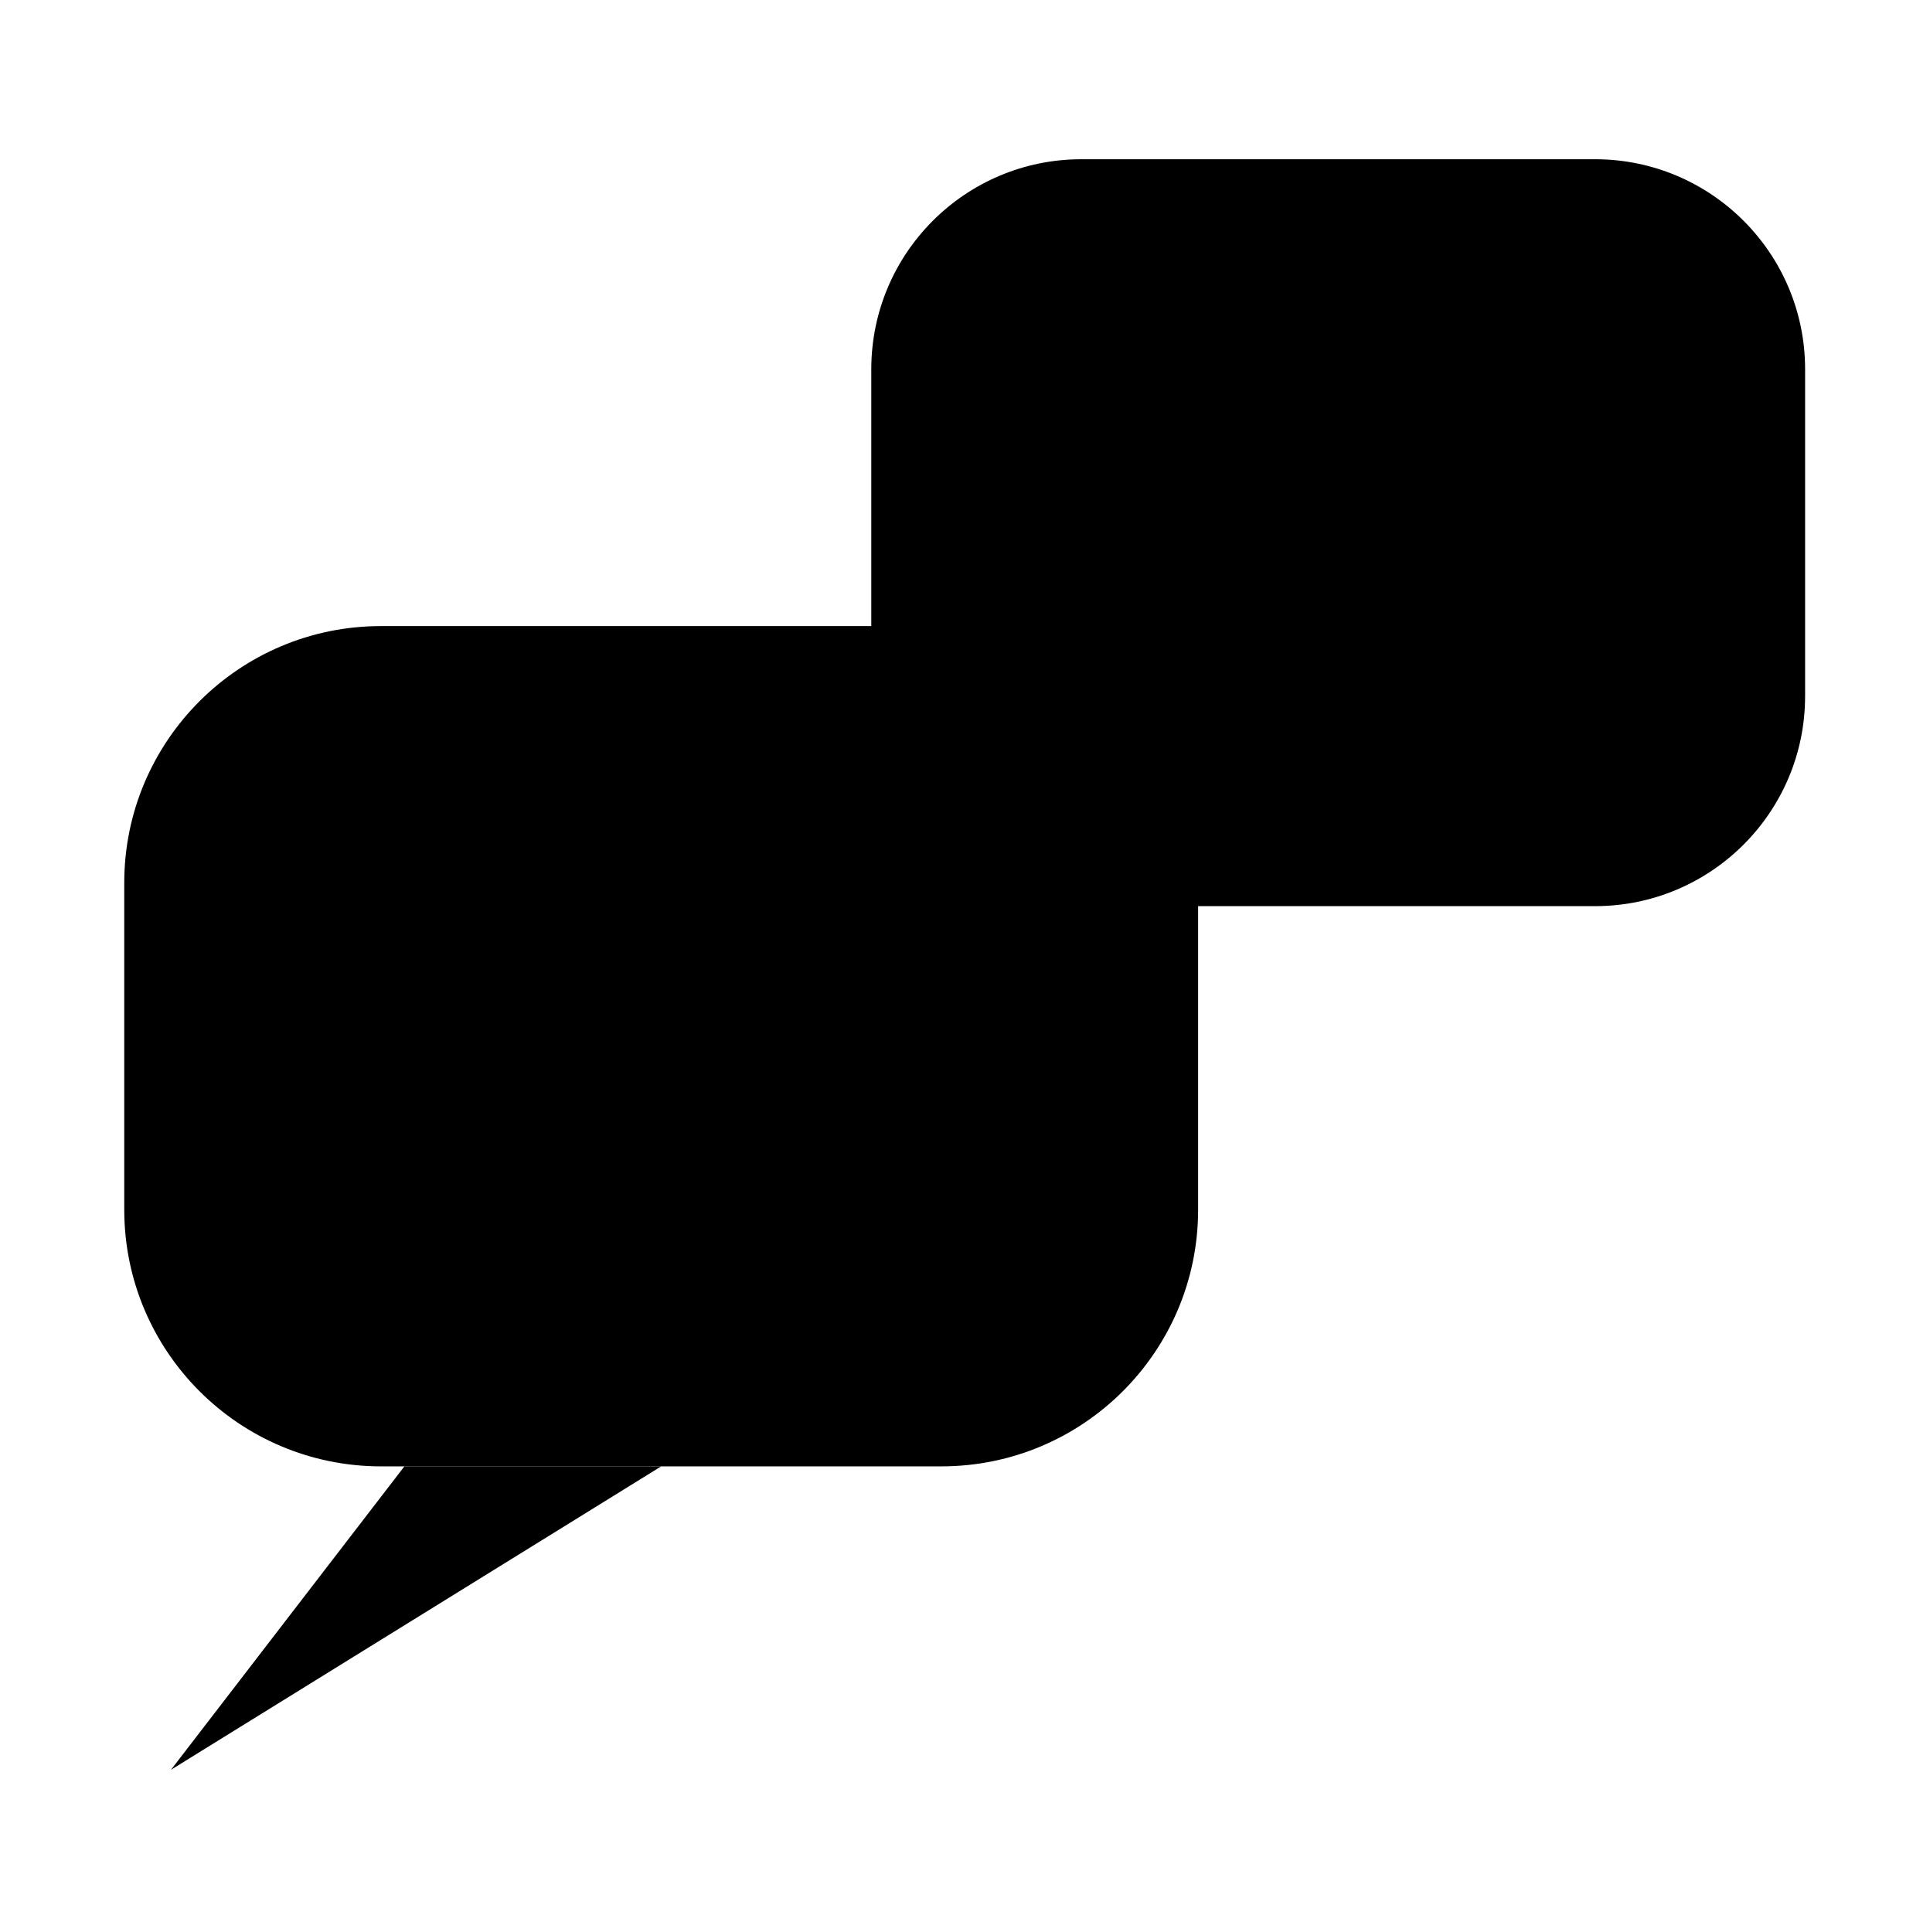
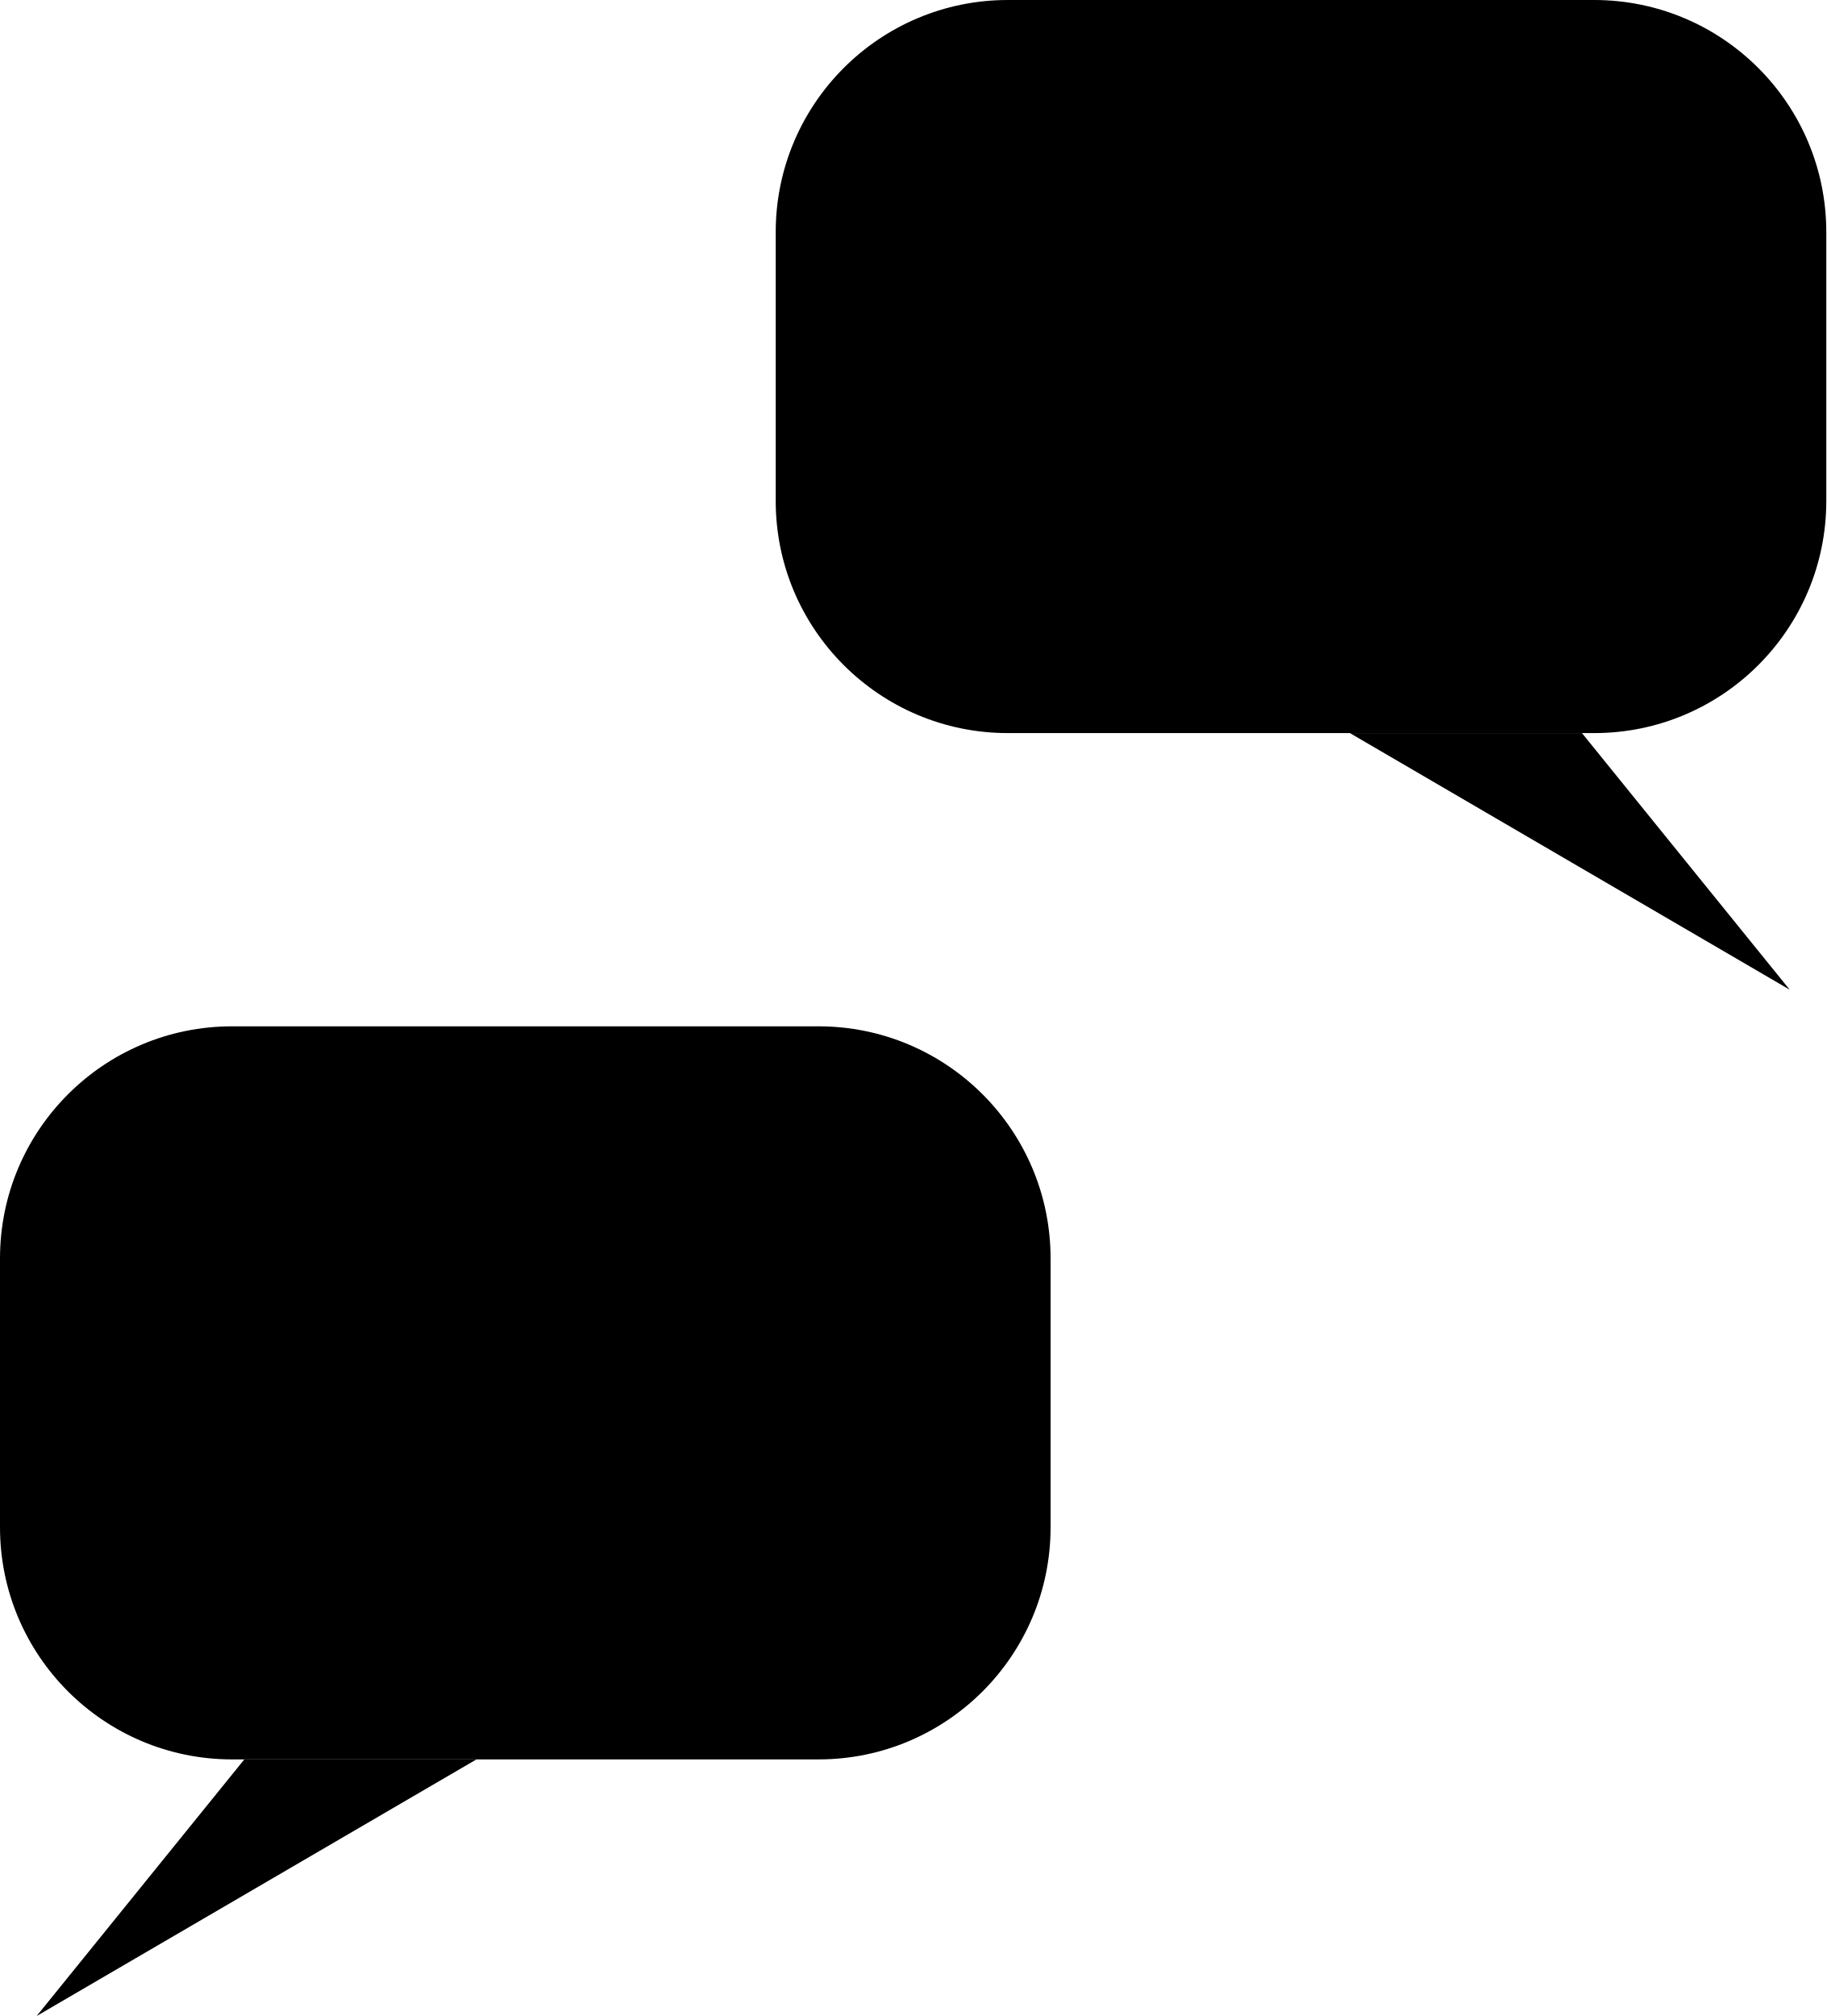
- <svg xmlns="http://www.w3.org/2000/svg" width="100%" height="100%" viewBox="0 0 652 653" version="1.1" xml:space="preserve" style="fill-rule:evenodd;clip-rule:evenodd;stroke-linejoin:round;stroke-miterlimit:2;" id="svg3959">
-   <defs id="defs3963" />
+ <svg xmlns="http://www.w3.org/2000/svg" width="100%" height="100%" viewBox="0 0 654.06 721.88" version="1.1" xml:space="preserve" style="fill-rule:evenodd;clip-rule:evenodd;stroke-linejoin:round;stroke-miterlimit:2;">
  <g id="glyph">
-     <rect x="294.44" y="53.82" width="315.57" height="252.45" rx="71" />
-     <rect x="41.99" y="211.61" width="362.9" height="284.01" rx="86.78" />
-     <path d="M136.66 495.62 L57.77 598.18 L223.44 495.62 Z" />
+     <rect x="0" y="367.5" width="376.25" height="262.5" rx="83.13" />
+     <rect x="277.81" y="0" width="376.25" height="262.5" rx="83.13" />
+     <path d="M87.5 630 L13.13 721.88 L170.63 630 Z" />
+     <path d="M566.56 262.5 L640.94 354.38 L483.44 262.5 Z" />
  </g>
</svg>
